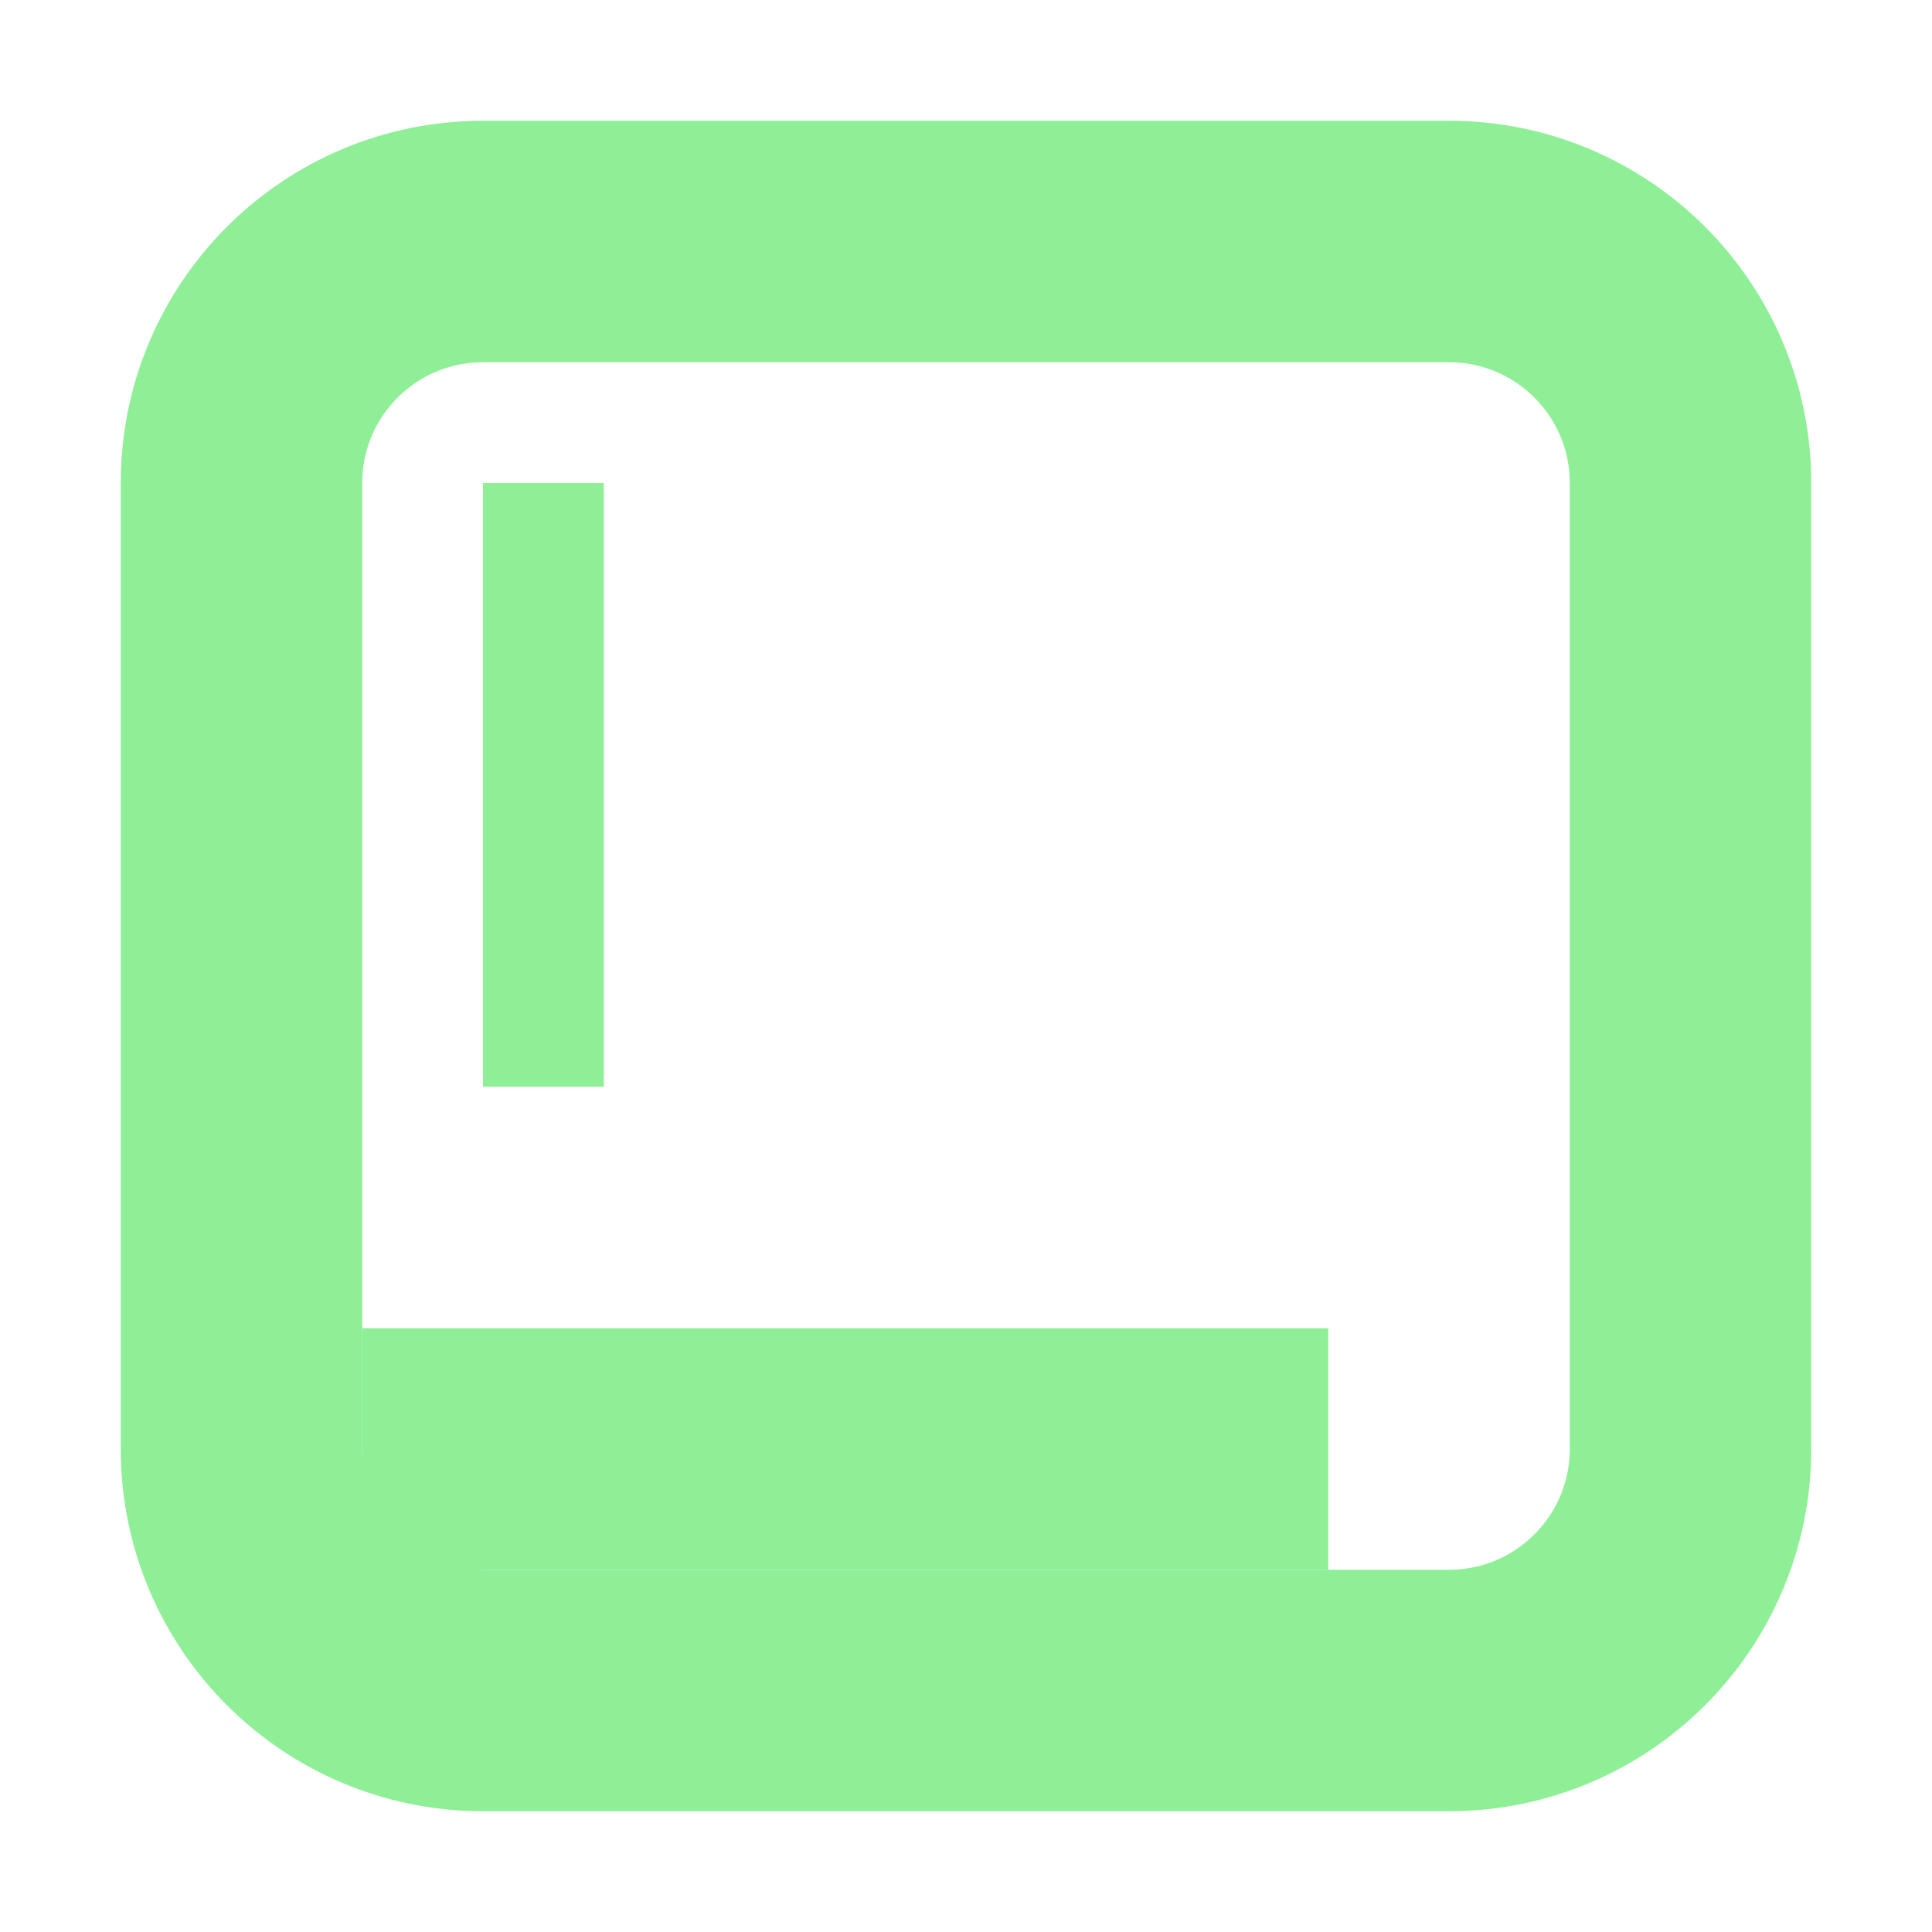
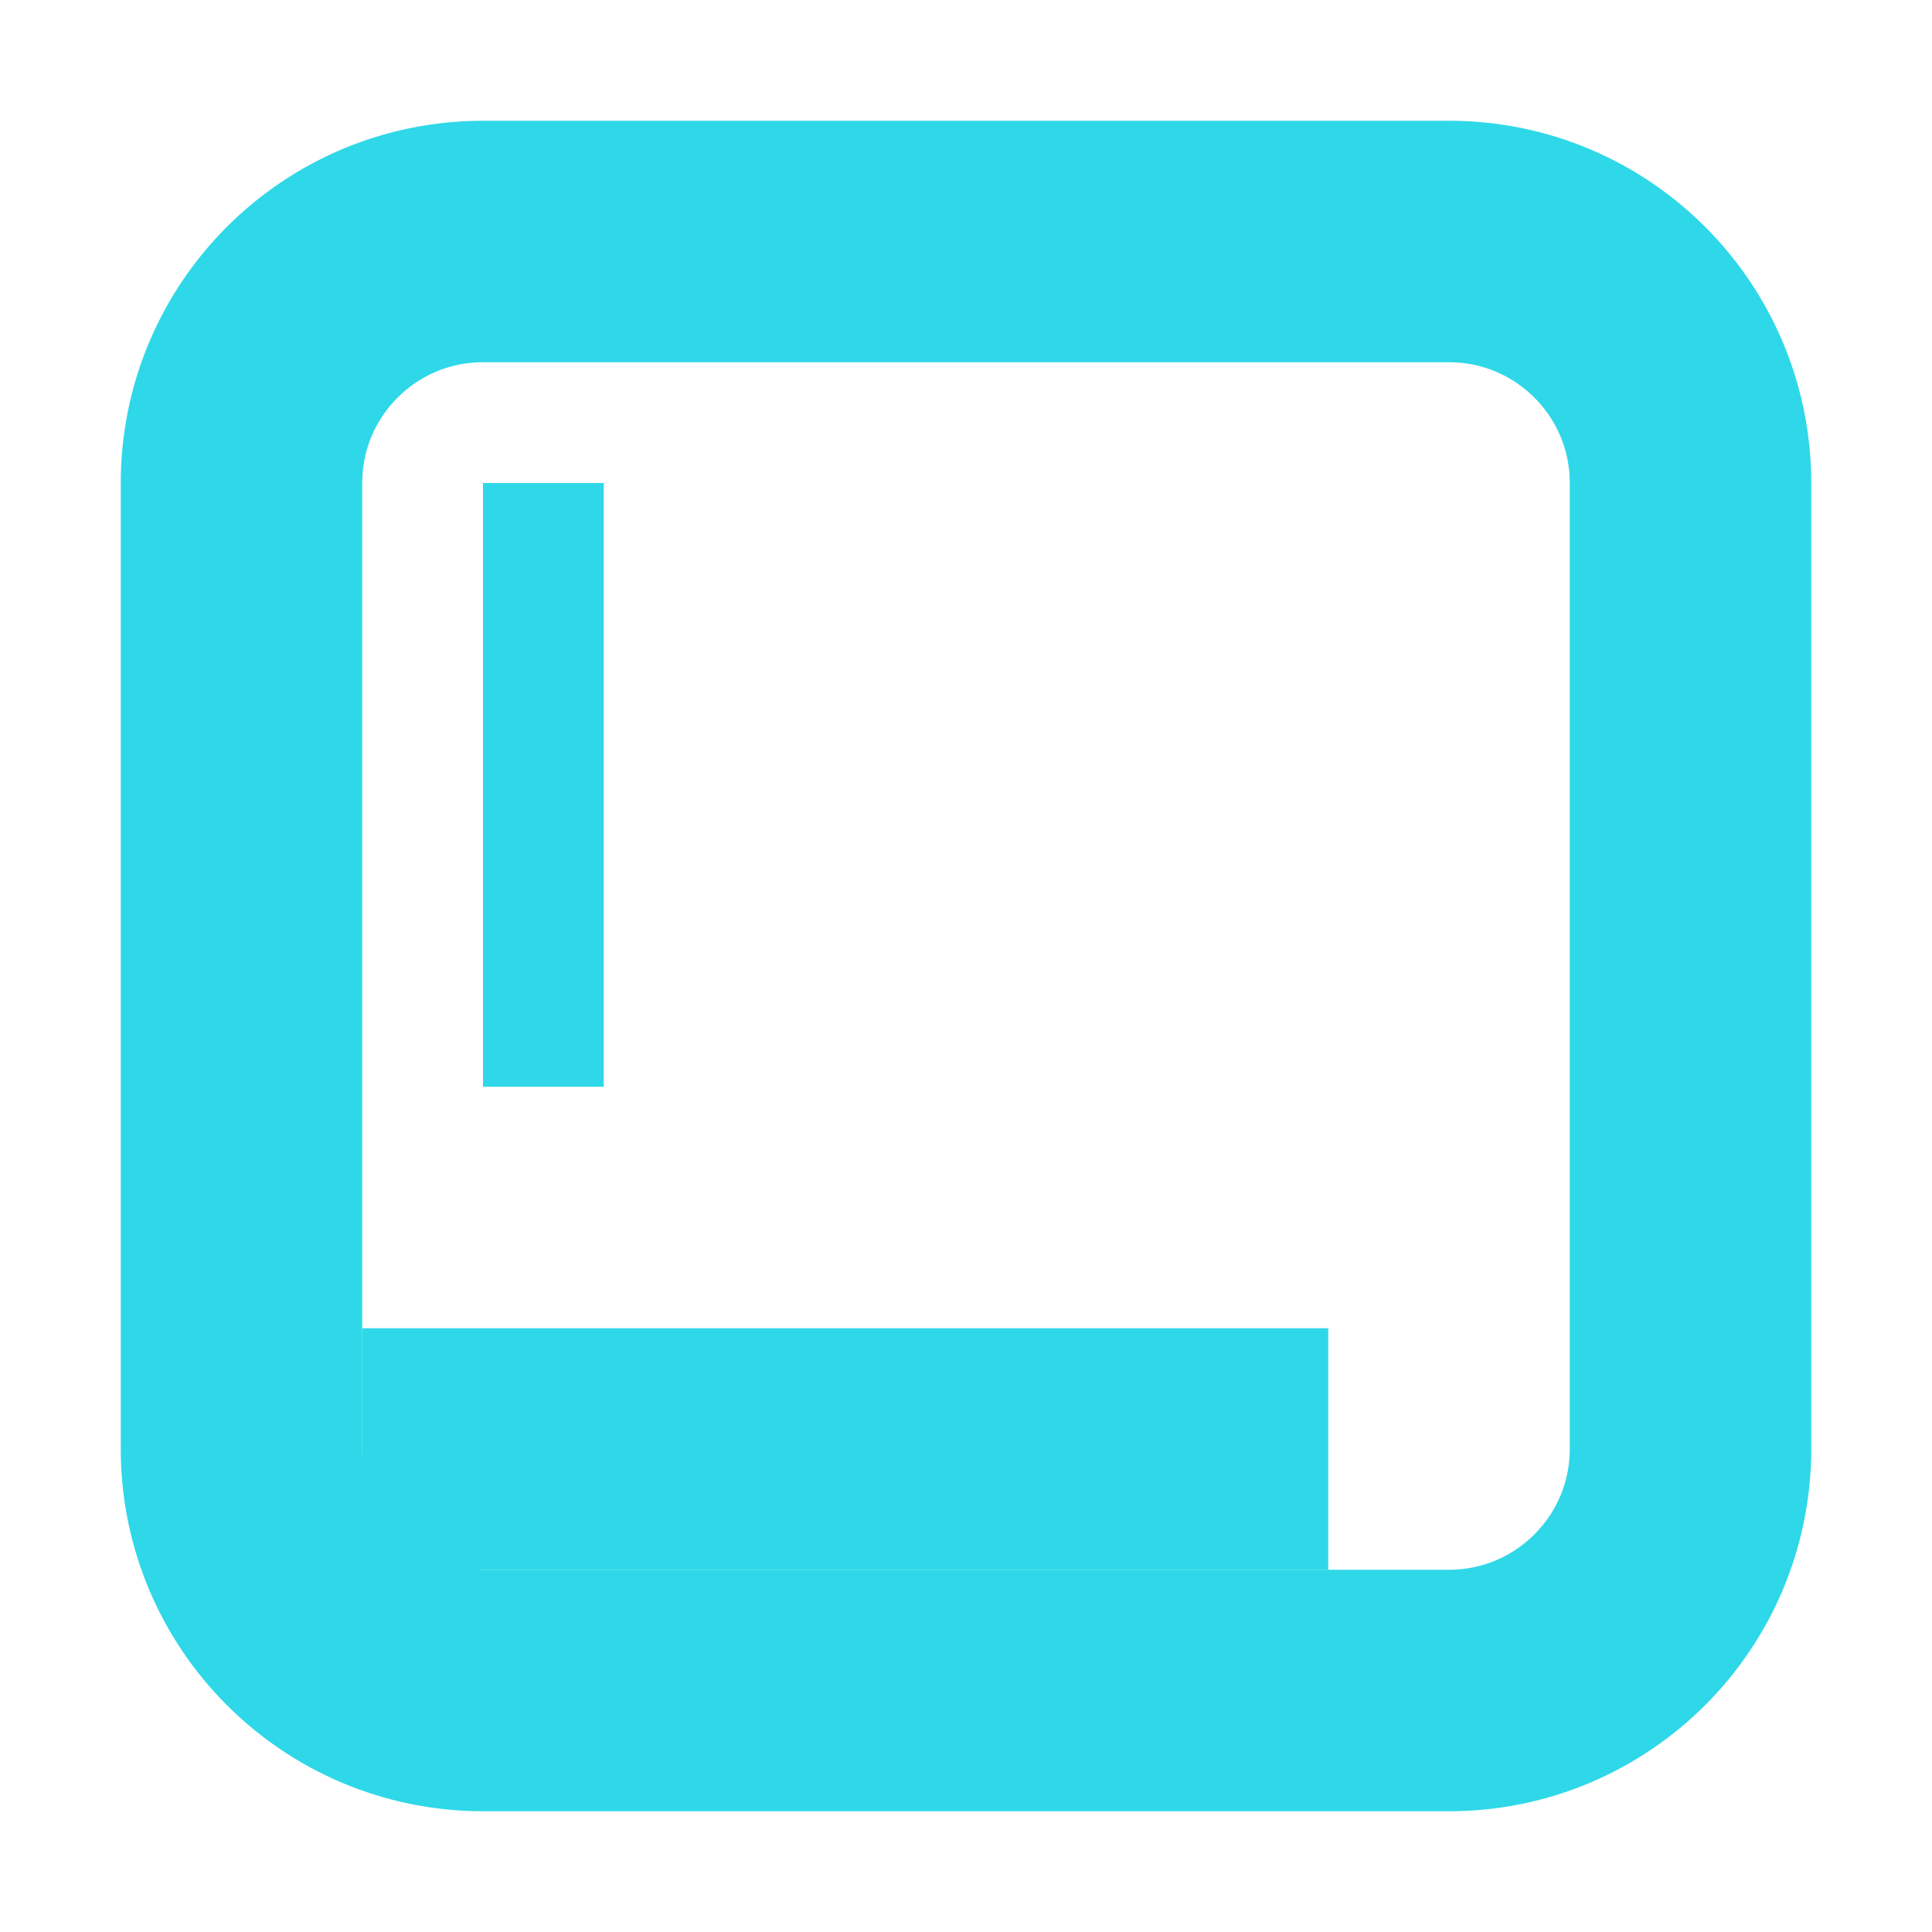
<svg xmlns="http://www.w3.org/2000/svg" width="16" height="16">
-   <rect x="2" y="2" width="12" height="12" rx="2" fill="none" stroke="#8eef97" stroke-width="2" />
-   <rect x="4" y="4" width="1" height="5" fill="#8eef97" />
-   <rect x="3" y="11" width="8" height="2" fill="#8eef97" />
+   <rect x="2" y="2" width="12" height="12" rx="2" fill="none" stroke="#2fd8e8" stroke-width="2" />
+   <rect x="4" y="4" width="1" height="5" fill="#2fd8e8" />
+   <rect x="3" y="11" width="8" height="2" fill="#2fd8e8" />
</svg>
